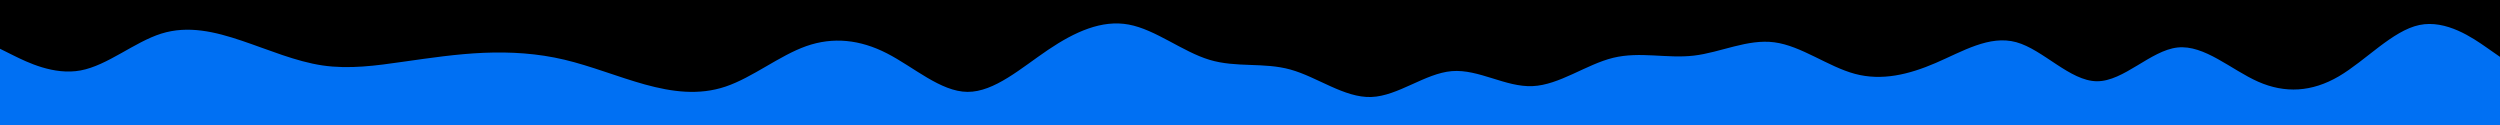
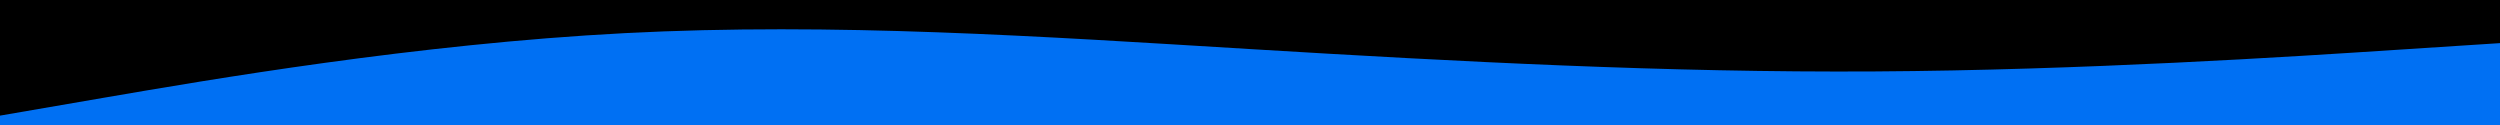
<svg xmlns="http://www.w3.org/2000/svg" id="visual" viewBox="0 0 4000 200" width="4000" height="200" version="1.1">
-   <rect x="0" y="0" width="4000" height="200" fill="#000000" />
-   <path d="M0 78L21.5 88.7C43 99.3 86 120.7 129 112.7C172 104.7 215 67.3 258 53.8C301 40.3 344 50.7 387 65.2C430 79.7 473 98.3 516 104.7C559 111 602 105 645 98.8C688 92.7 731 86.3 774 84.5C817 82.7 860 85.3 903 95.5C946 105.7 989 123.3 1032 135.2C1075 147 1118 153 1161 138.5C1204 124 1247 89 1290 73.8C1333 58.7 1376 63.3 1419 85.3C1462 107.3 1505 146.7 1548 147C1591 147.3 1634 108.7 1677 79.7C1720 50.7 1763 31.3 1806 39.3C1849 47.3 1892 82.7 1935.2 95.7C1978.3 108.7 2021.7 99.3 2064.8 111.3C2108 123.3 2151 156.7 2194 155.2C2237 153.7 2280 117.3 2323 113.8C2366 110.3 2409 139.7 2452 137.8C2495 136 2538 103 2581 92.5C2624 82 2667 94 2710 89C2753 84 2796 62 2839 67.7C2882 73.3 2925 106.7 2968 118.2C3011 129.7 3054 119.3 3097 100.8C3140 82.3 3183 55.7 3226 67.5C3269 79.3 3312 129.7 3355 130C3398 130.3 3441 80.7 3484 76C3527 71.3 3570 111.7 3613 130.7C3656 149.7 3699 147.3 3742 122.2C3785 97 3828 49 3871 40C3914 31 3957 61 3978.5 76L4000 91L4000 201L3978.5 201C3957 201 3914 201 3871 201C3828 201 3785 201 3742 201C3699 201 3656 201 3613 201C3570 201 3527 201 3484 201C3441 201 3398 201 3355 201C3312 201 3269 201 3226 201C3183 201 3140 201 3097 201C3054 201 3011 201 2968 201C2925 201 2882 201 2839 201C2796 201 2753 201 2710 201C2667 201 2624 201 2581 201C2538 201 2495 201 2452 201C2409 201 2366 201 2323 201C2280 201 2237 201 2194 201C2151 201 2108 201 2064.8 201C2021.7 201 1978.3 201 1935.2 201C1892 201 1849 201 1806 201C1763 201 1720 201 1677 201C1634 201 1591 201 1548 201C1505 201 1462 201 1419 201C1376 201 1333 201 1290 201C1247 201 1204 201 1161 201C1118 201 1075 201 1032 201C989 201 946 201 903 201C860 201 817 201 774 201C731 201 688 201 645 201C602 201 559 201 516 201C473 201 430 201 387 201C344 201 301 201 258 201C215 201 172 201 129 201C86 201 43 201 21.5 201L0 201Z" fill="#0070f3" stroke-linecap="round" stroke-linejoin="miter" />
+   <rect x="0" y="0" width="4000" height="200" fill="#000" />
+   <path d="M0 185L166.7 156.3C333.3 127.7 666.7 70.3 1000 53C1333.3 35.7 1666.7 58.3 2000 78.5C2333.3 98.7 2666.7 116.3 3000 114.3C3333.3 112.3 3666.7 90.7 3833.3 79.8L4000 69L4000 201L3833.3 201C3666.7 201 3333.3 201 3000 201C2666.7 201 2333.3 201 2000 201C1666.7 201 1333.3 201 1000 201C666.7 201 333.3 201 166.7 201L0 201Z" fill="#0070f3" stroke-linecap="round" stroke-linejoin="miter" />
</svg>
